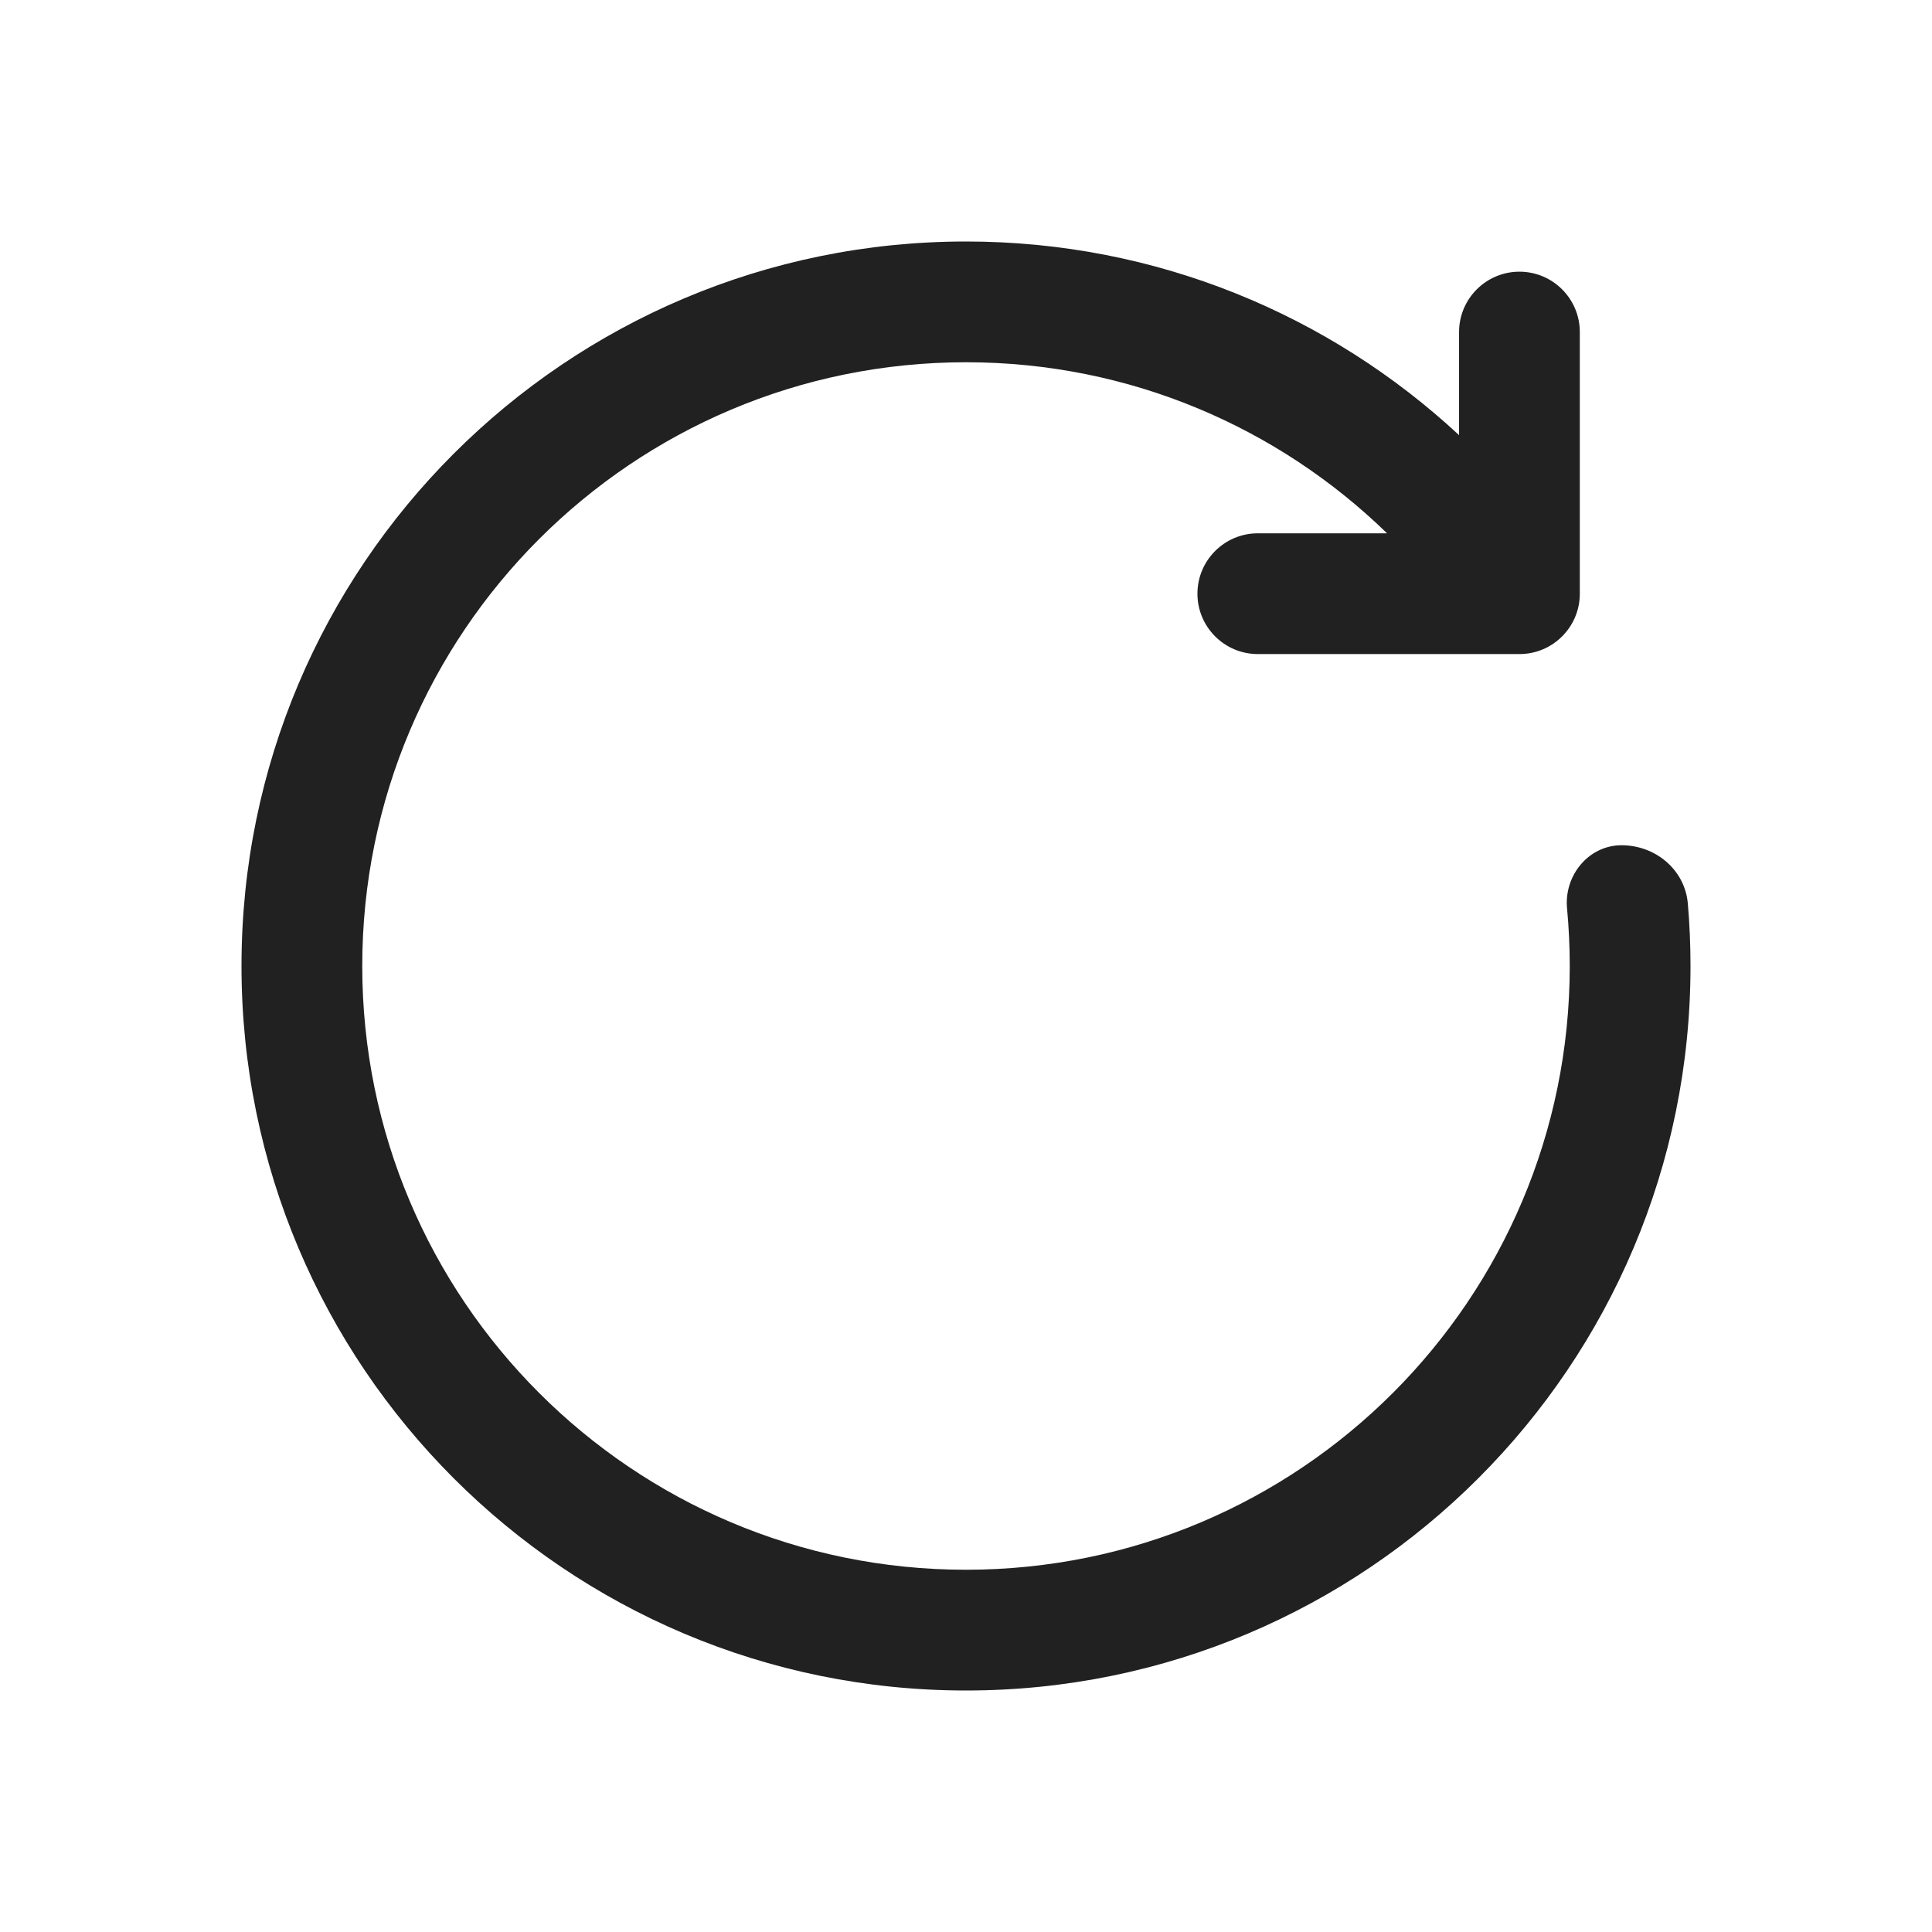
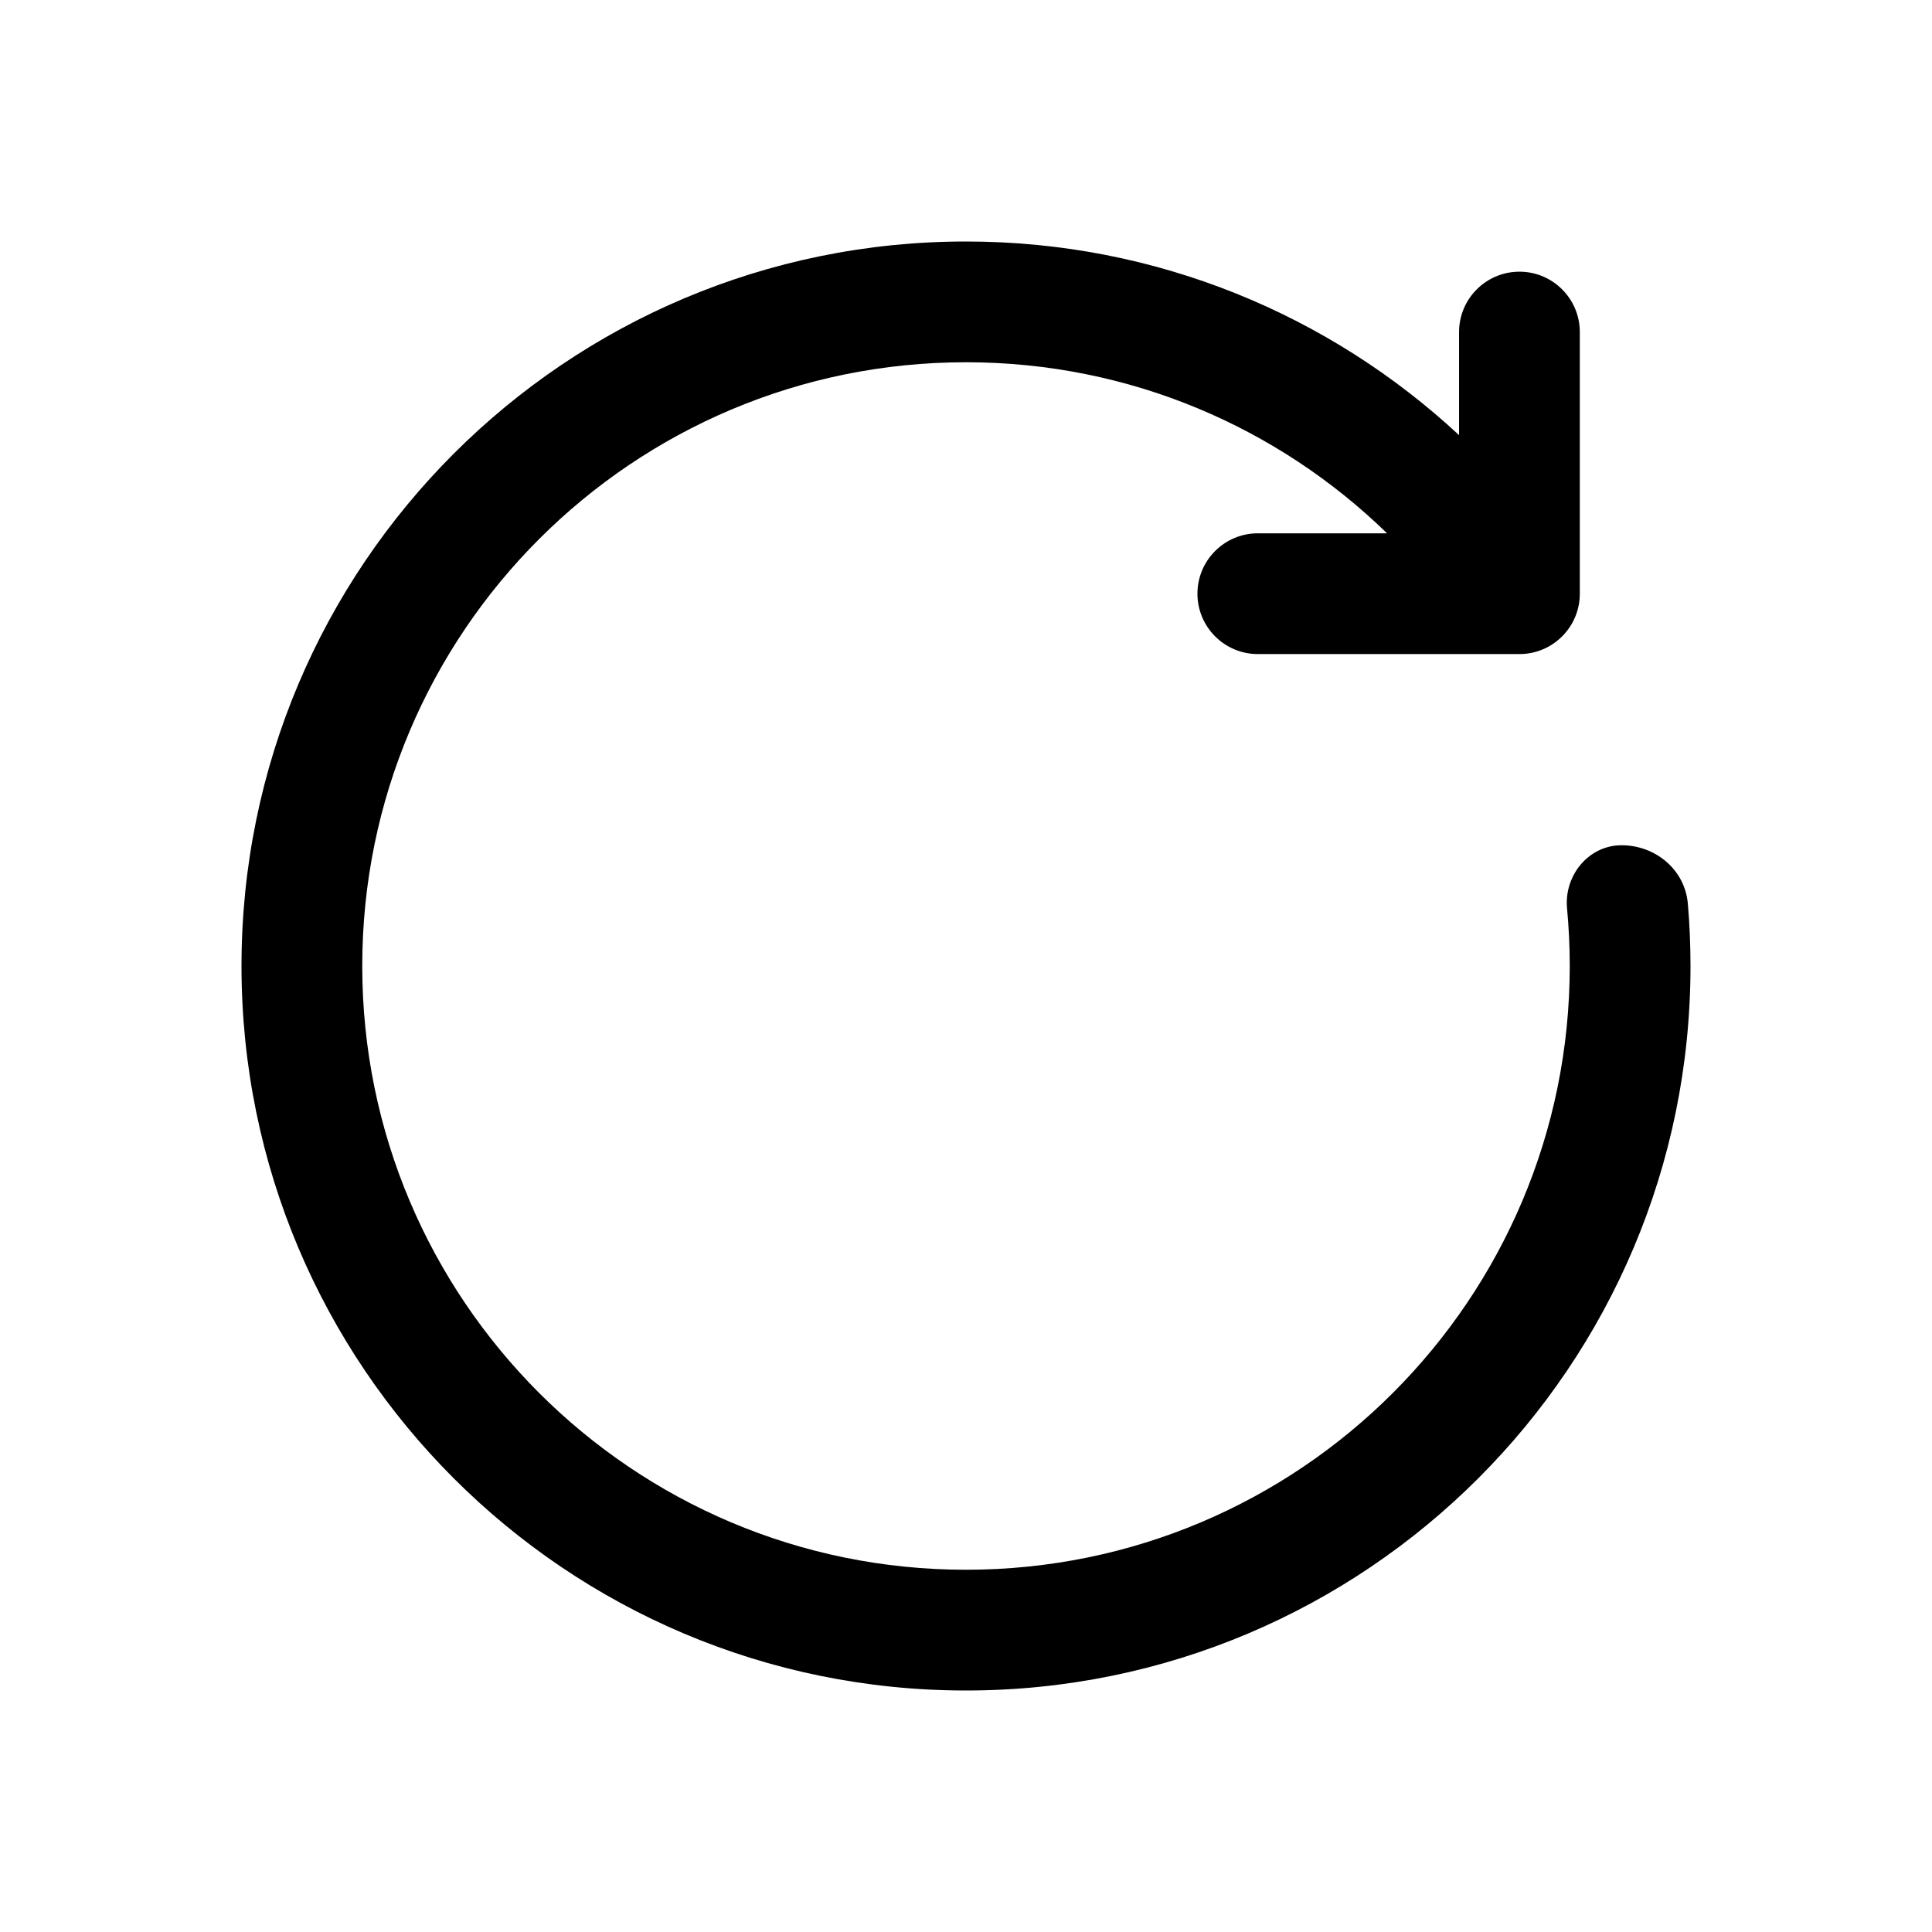
<svg xmlns="http://www.w3.org/2000/svg" width="48" height="48" viewBox="0 0 48 48" fill="none">
-   <path d="M24 39C32.284 39 39 32.284 39 24C39 23.517 38.977 23.04 38.933 22.569C38.855 21.753 39.467 21 40.287 21C41.132 21 41.863 21.61 41.934 22.452C41.978 22.962 42 23.479 42 24C42 33.941 33.941 42 24 42C14.059 42 6 33.941 6 24C6 14.059 14.059 6 24 6C28.732 6 33.037 7.826 36.25 10.811V8.25C36.25 7.422 36.922 6.75 37.75 6.75C38.578 6.75 39.25 7.422 39.25 8.25V14.75C39.25 15.578 38.578 16.25 37.75 16.25H31.25C30.422 16.25 29.75 15.578 29.75 14.75C29.75 13.922 30.422 13.25 31.25 13.25H34.461C31.759 10.62 28.069 9 24 9C15.716 9 9 15.716 9 24C9 32.284 15.716 39 24 39Z" fill="#212121" />
+   <path d="M24 39C32.284 39 39 32.284 39 24C39 23.517 38.977 23.04 38.933 22.569C38.855 21.753 39.467 21 40.287 21C41.132 21 41.863 21.61 41.934 22.452C41.978 22.962 42 23.479 42 24C42 33.941 33.941 42 24 42C14.059 42 6 33.941 6 24C6 14.059 14.059 6 24 6C28.732 6 33.037 7.826 36.25 10.811V8.25C36.25 7.422 36.922 6.75 37.75 6.75C38.578 6.75 39.25 7.422 39.25 8.25V14.75C39.25 15.578 38.578 16.25 37.75 16.25H31.25C30.422 16.25 29.75 15.578 29.75 14.75C29.75 13.922 30.422 13.25 31.25 13.25H34.461C31.759 10.62 28.069 9 24 9C15.716 9 9 15.716 9 24C9 32.284 15.716 39 24 39Z" fill="currentColor" />
</svg>
